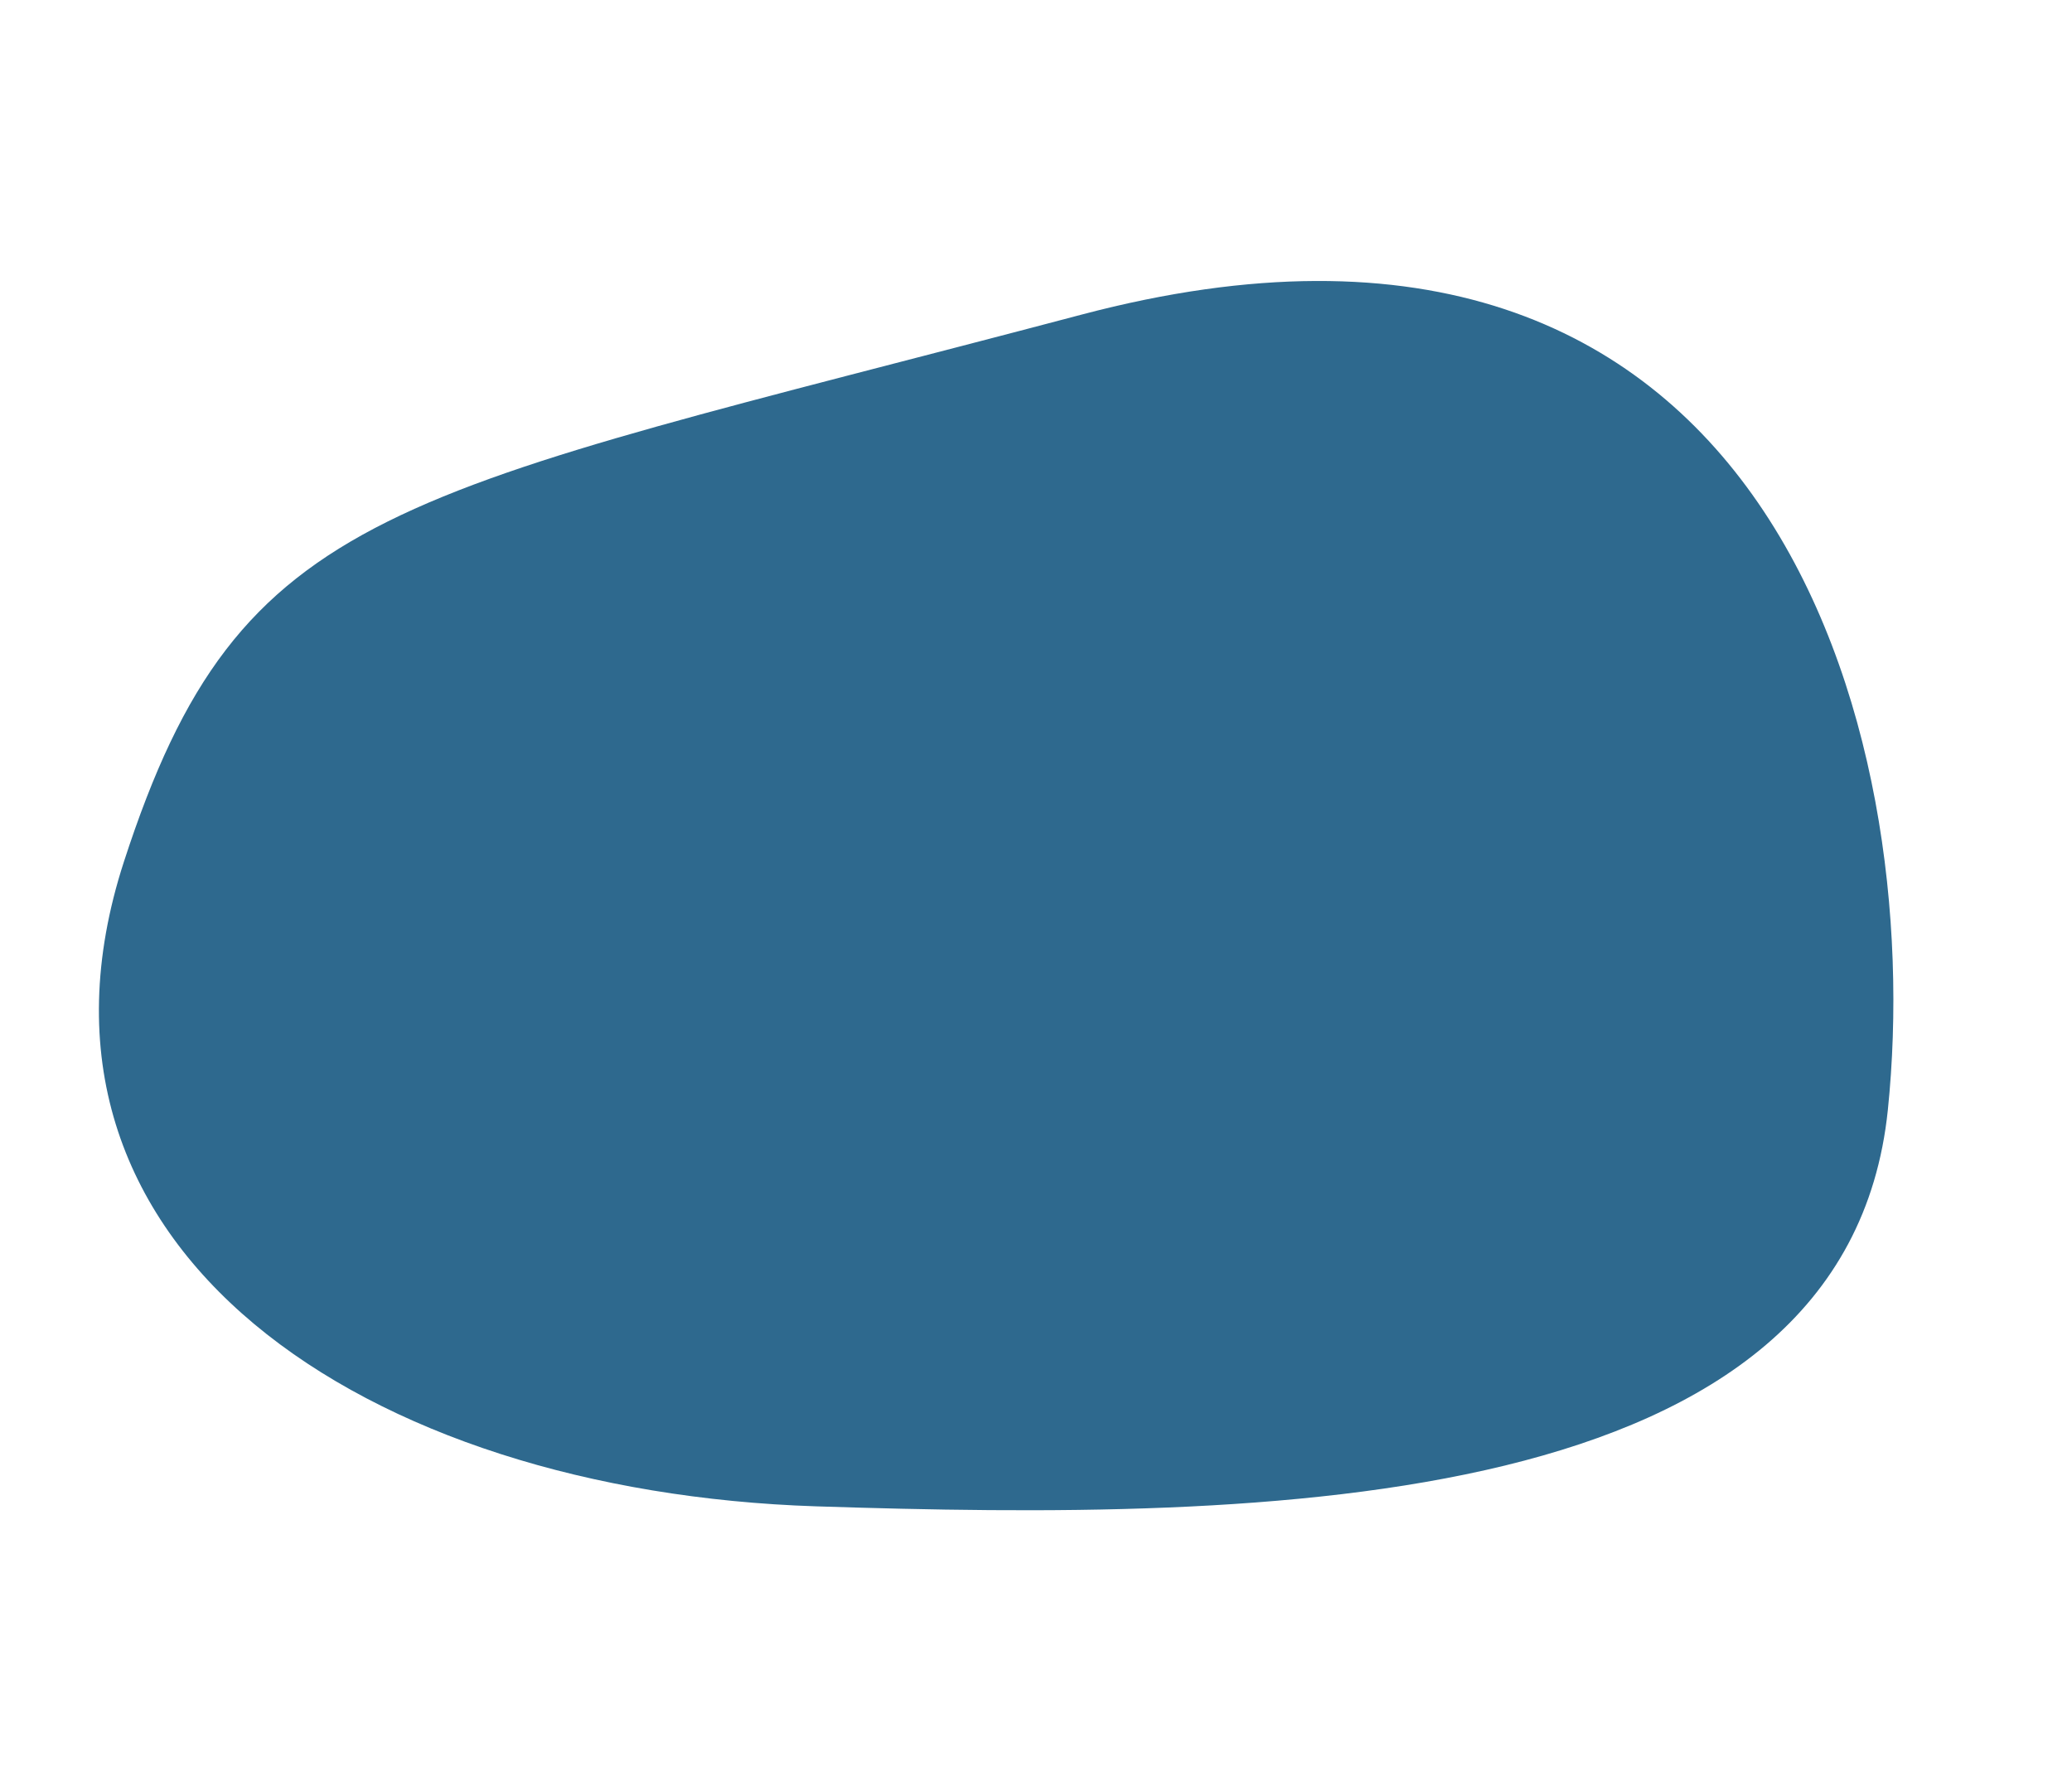
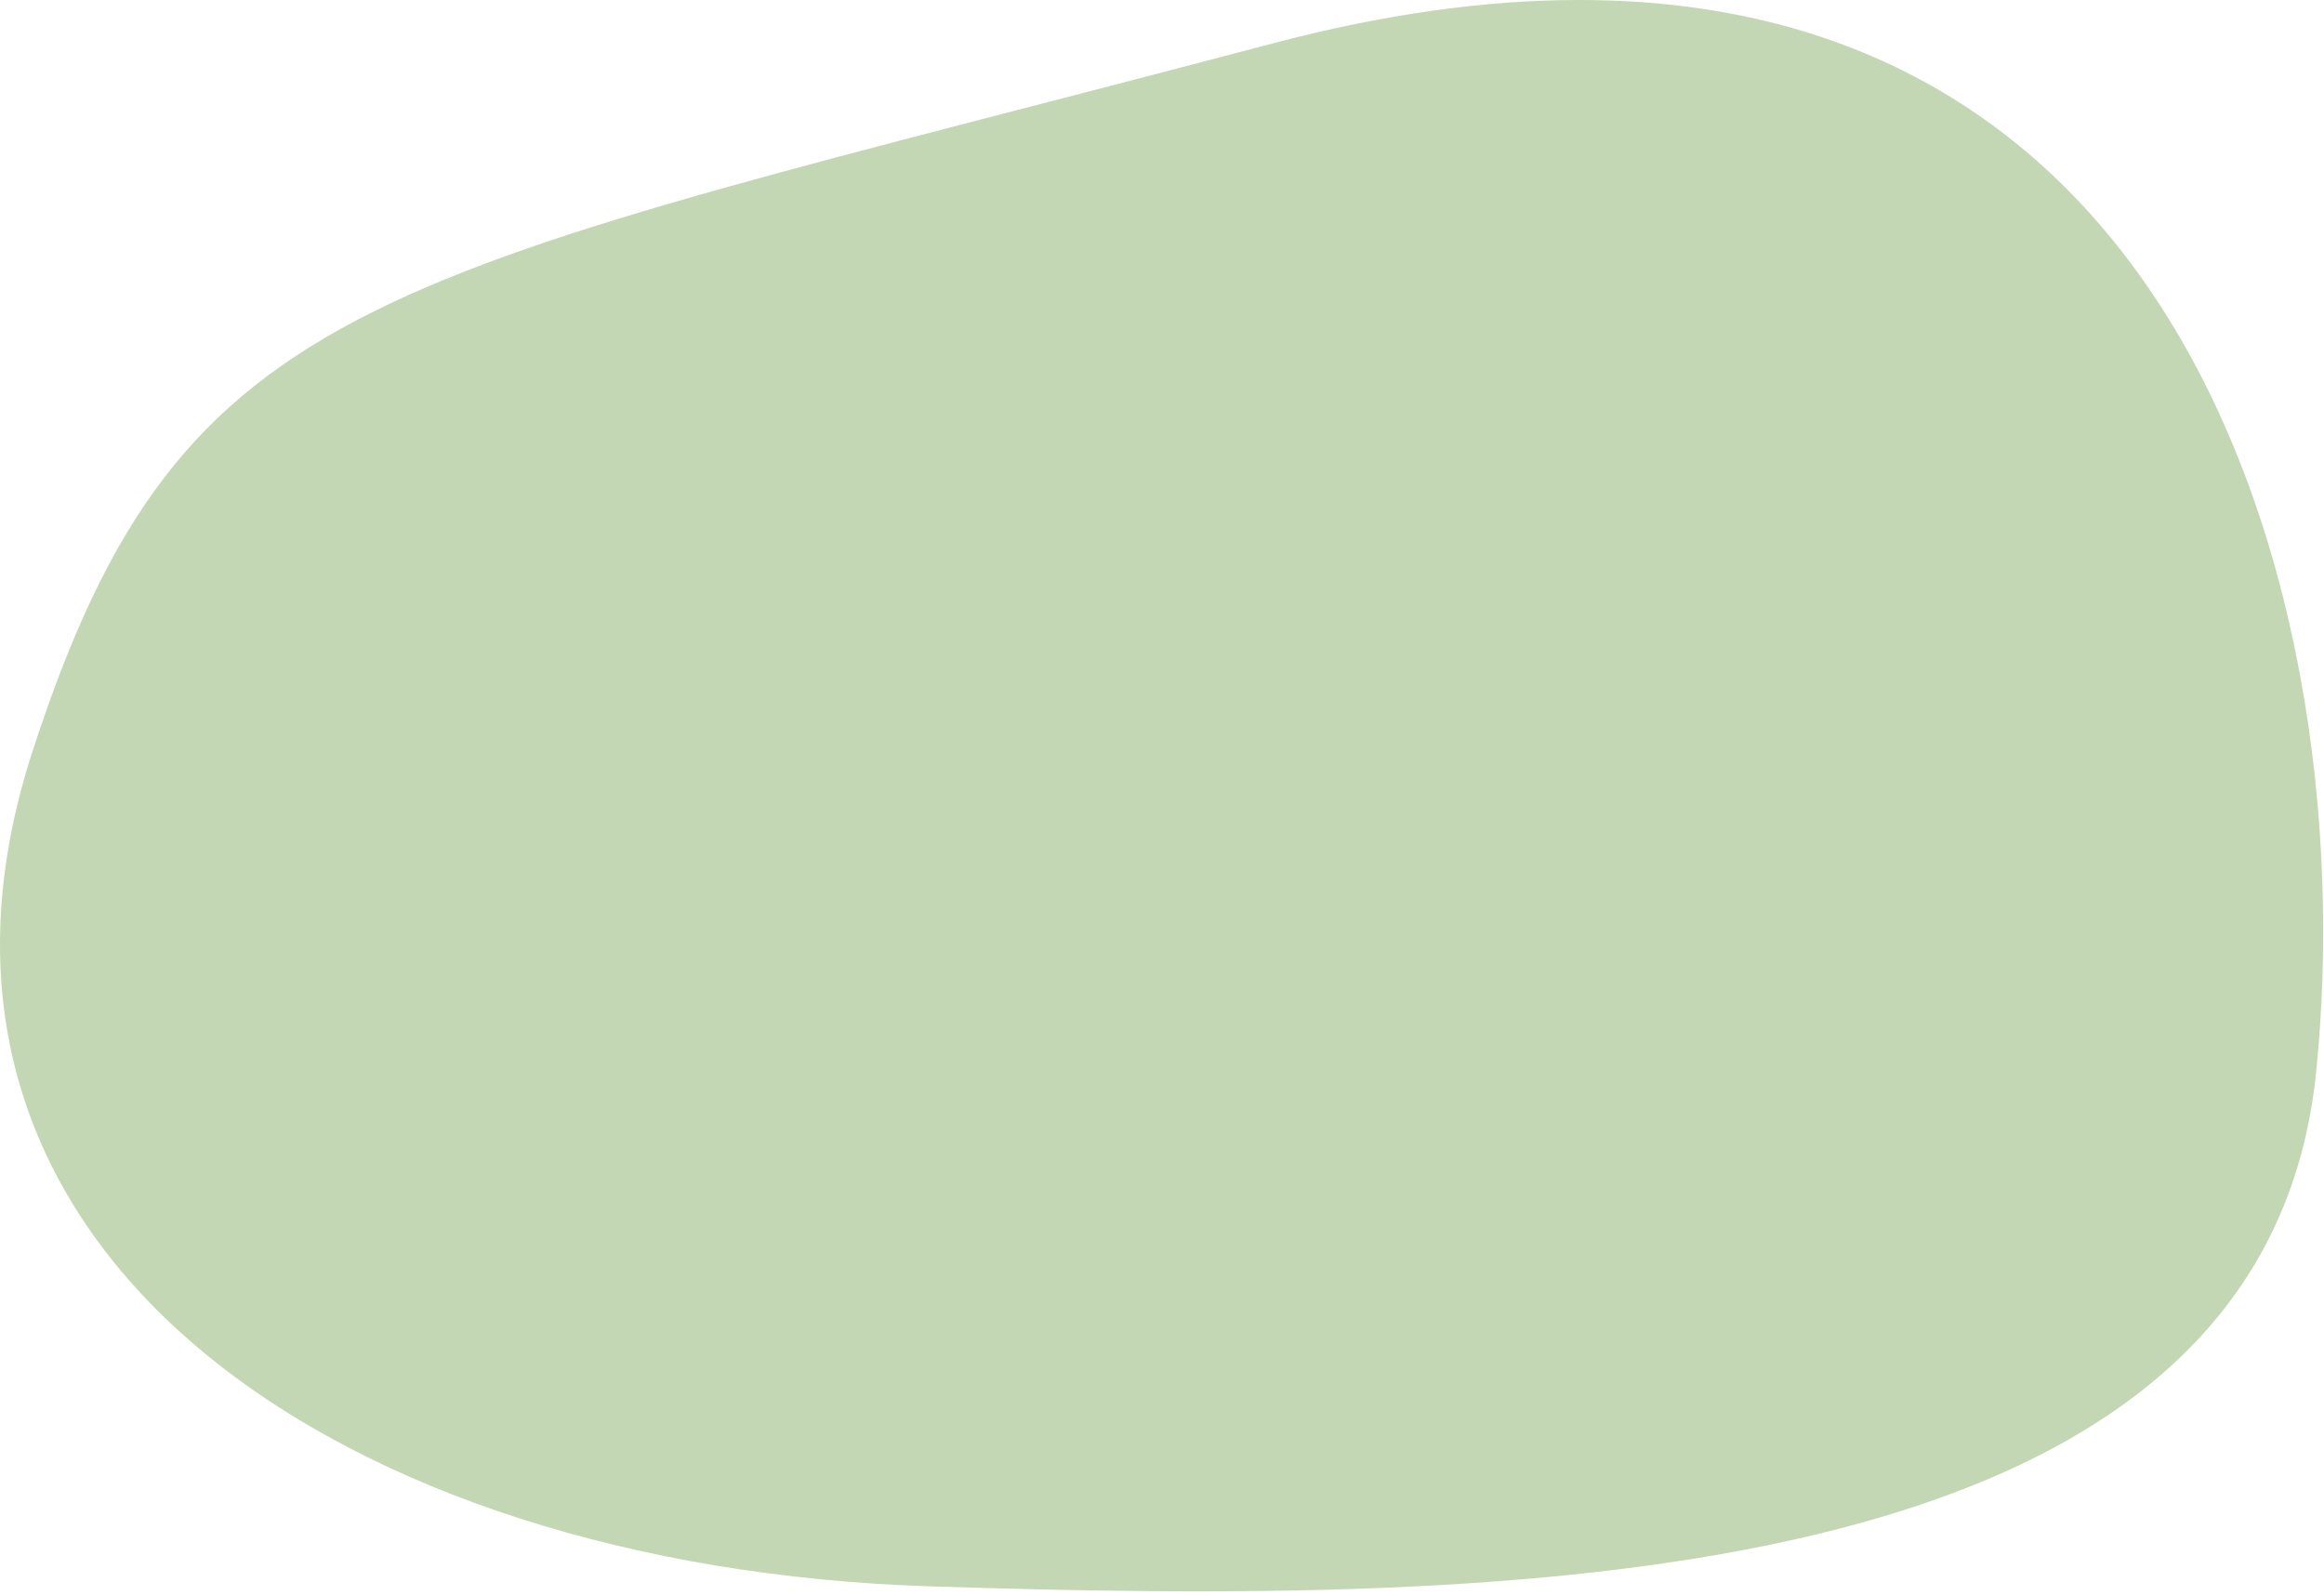
- <svg xmlns="http://www.w3.org/2000/svg" preserveAspectRatio="none" width="434" height="373" viewBox="0 0 434 373" fill="none">
-   <path d="M170.945 315.533C76.738 312.471 -0.408 261.744 25.945 180.533C50.445 105.033 81.935 104.141 226.528 65.906C371.121 27.672 403.562 153.756 395.427 232.501C386.661 317.355 265.151 318.596 170.945 315.533Z" fill="#2E698E" />
+ <svg xmlns="http://www.w3.org/2000/svg" width="100%" height="100%" viewBox="0 0 376 258" version="1.1" xml:space="preserve" style="fill-rule:evenodd;clip-rule:evenodd;stroke-linejoin:round;stroke-miterlimit:2;">
+   <g transform="matrix(1,0,0,1,-20.7179,-58.8565)">
+     <path d="M170.945,315.533C76.738,312.471 -0.408,261.744 25.945,180.533C50.445,105.033 81.935,104.141 226.528,65.906C371.121,27.672 403.562,153.756 395.427,232.501C386.661,317.355 265.151,318.596 170.945,315.533Z" style="fill:rgb(195,215,180);fill-rule:nonzero;" />
+   </g>
</svg>
